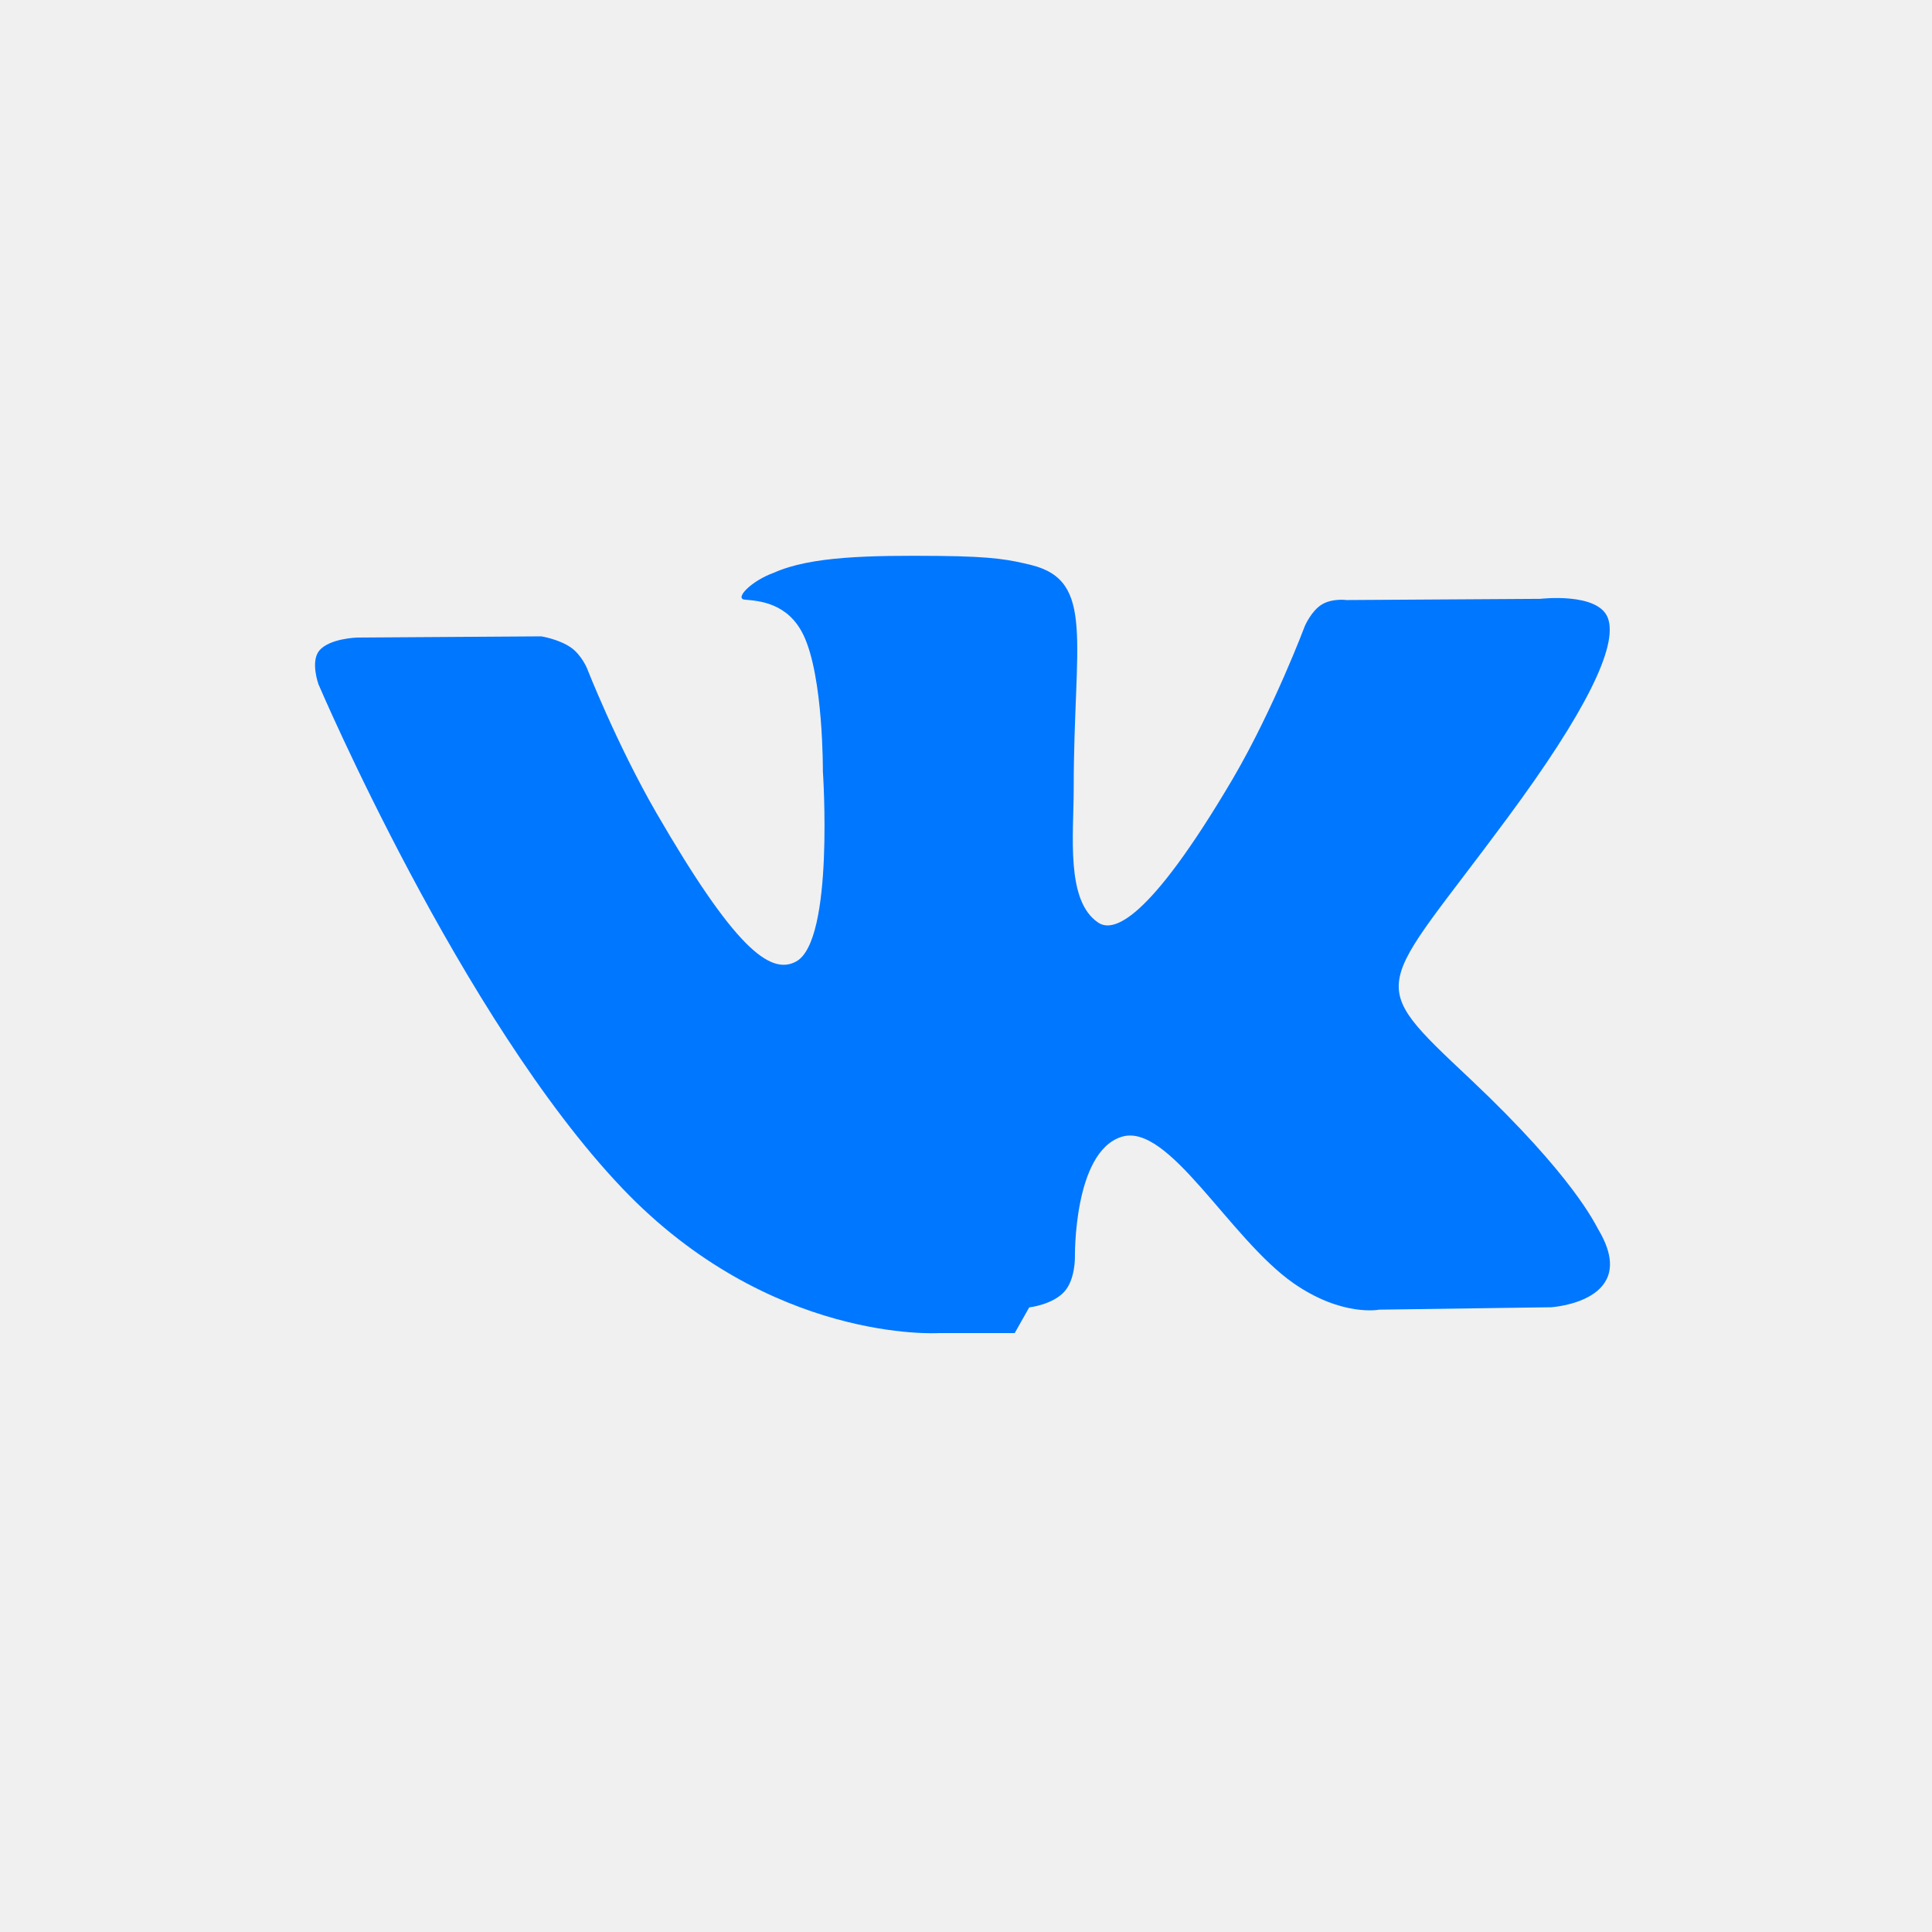
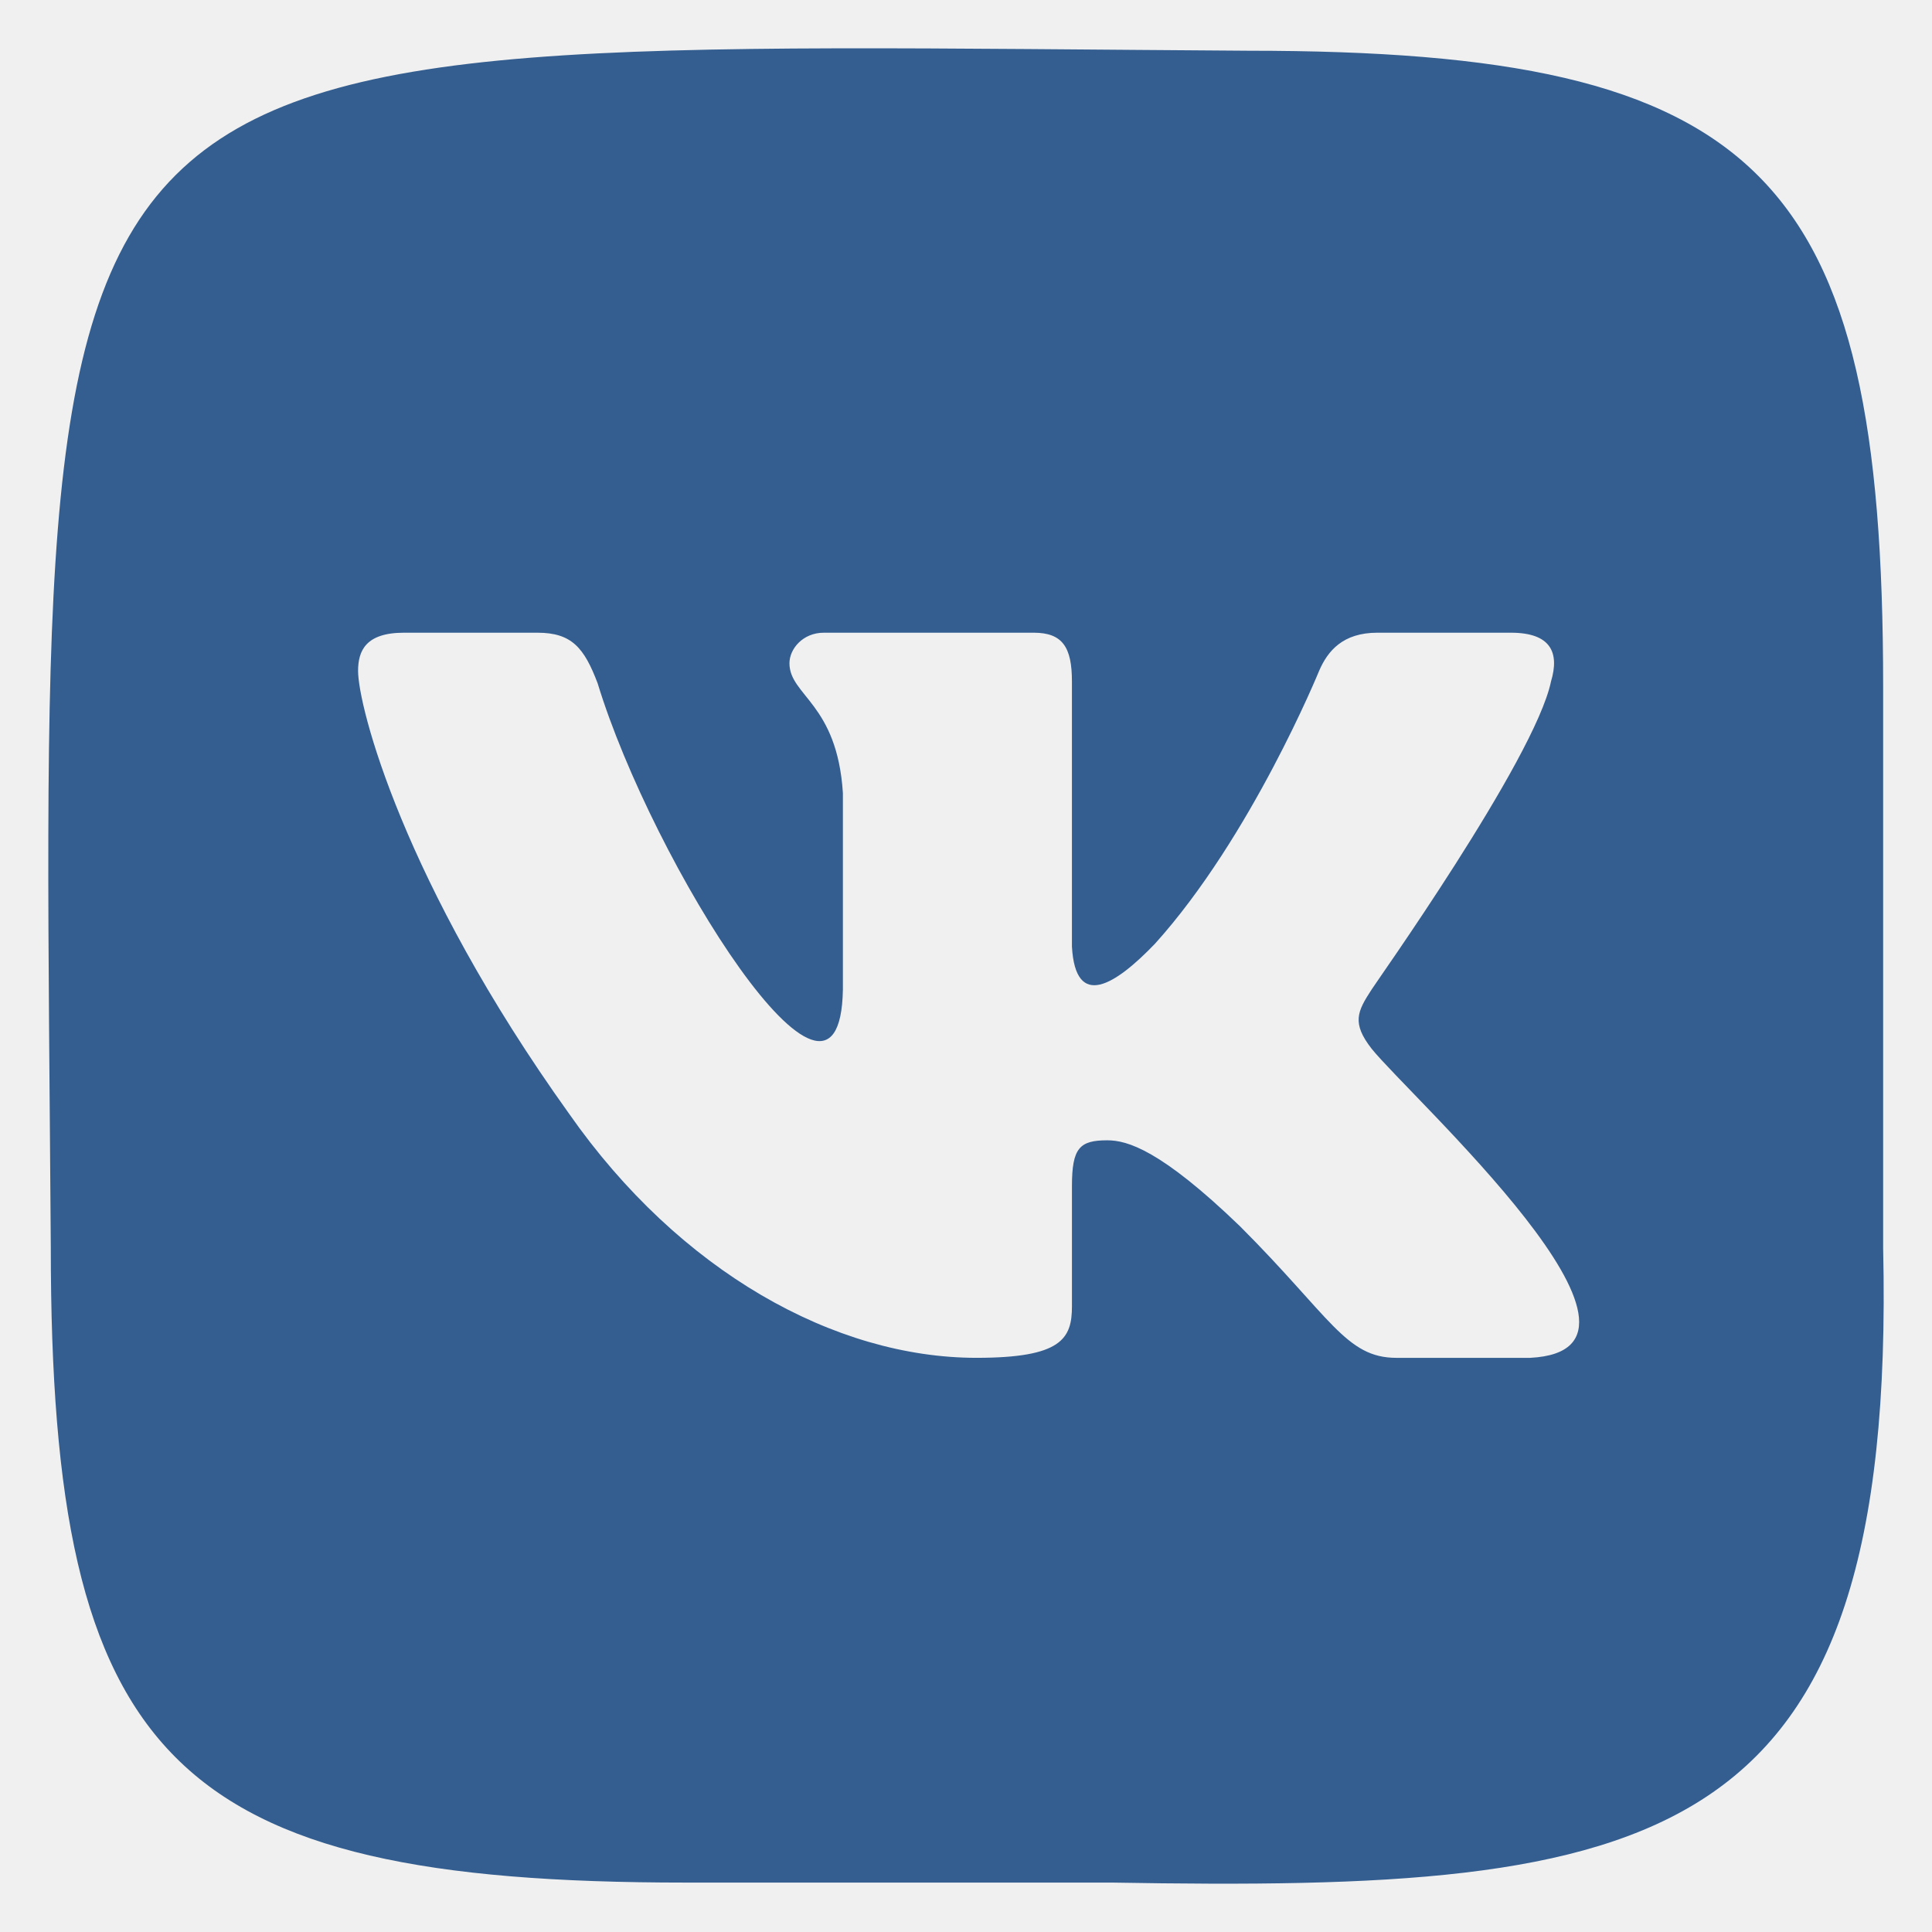
- <svg xmlns="http://www.w3.org/2000/svg" viewBox="0 0 24 24" role="img" aria-label="VK">
-   <path fill="#0077FF" d="M12.785 16.241s.288-.032.436-.195c.136-.148.132-.427.132-.427s-.02-1.304.576-1.496c.586-.19 1.341 1.26 2.14 1.818.605.42 1.064.328 1.064.328l2.137-.03s1.117-.07.587-.962c-.043-.073-.308-.66-1.588-1.868-1.34-1.262-1.16-1.058.453-3.243.983-1.328 1.376-2.14 1.253-2.485-.117-.328-.84-.242-.84-.242l-2.406.015s-.178-.025-.31.056c-.13.08-.21.267-.21.267s-.383 1.02-.89 1.889c-1.07 1.818-1.499 1.913-1.675 1.796-.408-.27-.306-1.09-.306-1.67 0-1.818.27-2.575-.527-2.773-.264-.064-.459-.106-1.137-.113-.867-.008-1.602.003-2.059.208-.281.1-.496.323-.363.335.164.015.534.032.73.442.248.52.24 1.69.24 1.69s.144 2.103-.332 2.363c-.326.178-.774-.185-1.737-1.847-.493-.854-.863-1.8-.863-1.8s-.07-.164-.196-.252c-.154-.107-.371-.14-.371-.14l-2.287.015s-.344.01-.47.162c-.112.137-.01.418-.01.418s1.774 4.16 3.773 6.26c1.838 1.93 3.93 1.8 3.93 1.8h.946z" />
+ <svg xmlns="http://www.w3.org/2000/svg" width="800px" height="800px" viewBox="0 0 100 100" version="1.1" xml:space="preserve">
+   <style type="text/css">
+ 	.st0{fill:#FFFFFF;}
+ 	.st1{fill:#F5BB41;}
+ 	.st2{fill:#2167D1;}
+ 	.st3{fill:#3D84F3;}
+ 	.st4{fill:#4CA853;}
+ 	.st5{fill:#398039;}
+ 	.st6{fill:#D74F3F;}
+ 	.st7{fill:#D43C89;}
+ 	.st8{fill:#B2005F;}
+ 	.st9{fill:none;stroke:#000000;stroke-width:3;stroke-linecap:round;stroke-linejoin:round;stroke-miterlimit:10;}
+ 	
+ 		.st10{fill-rule:evenodd;clip-rule:evenodd;fill:none;stroke:#000000;stroke-width:3;stroke-linecap:round;stroke-linejoin:round;stroke-miterlimit:10;}
+ 	
+ 		.st11{fill-rule:evenodd;clip-rule:evenodd;fill:none;stroke:#040404;stroke-width:3;stroke-linecap:round;stroke-linejoin:round;stroke-miterlimit:10;}
+ 	.st12{fill-rule:evenodd;clip-rule:evenodd;}
+ 	.st13{fill-rule:evenodd;clip-rule:evenodd;fill:#040404;}
+ 	.st14{fill:url(#SVGID_1_);}
+ 	.st15{fill:url(#SVGID_2_);}
+ 	.st16{fill:url(#SVGID_3_);}
+ 	.st17{fill:url(#SVGID_4_);}
+ 	.st18{fill:url(#SVGID_5_);}
+ 	.st19{fill:url(#SVGID_6_);}
+ 	.st20{fill:url(#SVGID_7_);}
+ 	.st21{fill:url(#SVGID_8_);}
+ 	.st22{fill:url(#SVGID_9_);}
+ 	.st23{fill:url(#SVGID_10_);}
+ 	.st24{fill:url(#SVGID_11_);}
+ 	.st25{fill:url(#SVGID_12_);}
+ 	.st26{fill:url(#SVGID_13_);}
+ 	.st27{fill:url(#SVGID_14_);}
+ 	.st28{fill:url(#SVGID_15_);}
+ 	.st29{fill:url(#SVGID_16_);}
+ 	.st30{fill:url(#SVGID_17_);}
+ 	.st31{fill:url(#SVGID_18_);}
+ 	.st32{fill:url(#SVGID_19_);}
+ 	.st33{fill:url(#SVGID_20_);}
+ 	.st34{fill:url(#SVGID_21_);}
+ 	.st35{fill:url(#SVGID_22_);}
+ 	.st36{fill:url(#SVGID_23_);}
+ 	.st37{fill:url(#SVGID_24_);}
+ 	.st38{fill:url(#SVGID_25_);}
+ 	.st39{fill:url(#SVGID_26_);}
+ 	.st40{fill:url(#SVGID_27_);}
+ 	.st41{fill:url(#SVGID_28_);}
+ 	.st42{fill:url(#SVGID_29_);}
+ 	.st43{fill:url(#SVGID_30_);}
+ 	.st44{fill:url(#SVGID_31_);}
+ 	.st45{fill:url(#SVGID_32_);}
+ 	.st46{fill:url(#SVGID_33_);}
+ 	.st47{fill:url(#SVGID_34_);}
+ 	.st48{fill:url(#SVGID_35_);}
+ 	.st49{fill:url(#SVGID_36_);}
+ 	.st50{fill:url(#SVGID_37_);}
+ 	.st51{fill:url(#SVGID_38_);}
+ 	.st52{fill:url(#SVGID_39_);}
+ 	.st53{fill:url(#SVGID_40_);}
+ 	.st54{fill:url(#SVGID_41_);}
+ 	.st55{fill:url(#SVGID_42_);}
+ 	.st56{fill:url(#SVGID_43_);}
+ 	.st57{fill:url(#SVGID_44_);}
+ 	.st58{fill:url(#SVGID_45_);}
+ 	.st59{fill:#040404;}
+ 	.st60{fill:url(#SVGID_46_);}
+ 	.st61{fill:url(#SVGID_47_);}
+ 	.st62{fill:url(#SVGID_48_);}
+ 	.st63{fill:url(#SVGID_49_);}
+ 	.st64{fill:url(#SVGID_50_);}
+ 	.st65{fill:url(#SVGID_51_);}
+ 	.st66{fill:url(#SVGID_52_);}
+ 	.st67{fill:url(#SVGID_53_);}
+ 	.st68{fill:url(#SVGID_54_);}
+ 	.st69{fill:url(#SVGID_55_);}
+ 	.st70{fill:url(#SVGID_56_);}
+ 	.st71{fill:url(#SVGID_57_);}
+ 	.st72{fill:url(#SVGID_58_);}
+ 	.st73{fill:url(#SVGID_59_);}
+ 	.st74{fill:url(#SVGID_60_);}
+ 	.st75{fill:url(#SVGID_61_);}
+ 	.st76{fill:url(#SVGID_62_);}
+ 	.st77{fill:none;stroke:#000000;stroke-width:3;stroke-miterlimit:10;}
+ 	.st78{fill:none;stroke:#FFFFFF;stroke-miterlimit:10;}
+ 	.st79{fill:#4BC9FF;}
+ 	.st80{fill:#5500DD;}
+ 	.st81{fill:#FF3A00;}
+ 	.st82{fill:#E6162D;}
+ 	.st83{fill:#F1F1F1;}
+ 	.st84{fill:#FF9933;}
+ 	.st85{fill:#B92B27;}
+ 	.st86{fill:#00ACED;}
+ 	.st87{fill:#BD2125;}
+ 	.st88{fill:#1877F2;}
+ 	.st89{fill:#6665D2;}
+ 	.st90{fill:#CE3056;}
+ 	.st91{fill:#5BB381;}
+ 	.st92{fill:#61C3EC;}
+ 	.st93{fill:#E4B34B;}
+ 	.st94{fill:#181EF2;}
+ 	.st95{fill:#FF0000;}
+ 	.st96{fill:#FE466C;}
+ 	.st97{fill:#FA4778;}
+ 	.st98{fill:#FF7700;}
+ 	.st99{fill-rule:evenodd;clip-rule:evenodd;fill:#1F6BF6;}
+ 	.st100{fill:#520094;}
+ 	.st101{fill:#4477E8;}
+ 	.st102{fill:#3D1D1C;}
+ 	.st103{fill:#FFE812;}
+ 	.st104{fill:#344356;}
+ 	.st105{fill:#00CC76;}
+ 	.st106{fill-rule:evenodd;clip-rule:evenodd;fill:#345E90;}
+ 	.st107{fill:#1F65D8;}
+ 	.st108{fill:#EB3587;}
+ 	.st109{fill-rule:evenodd;clip-rule:evenodd;fill:#603A88;}
+ 	.st110{fill:#E3CE99;}
+ 	.st111{fill:#783AF9;}
+ 	.st112{fill:#FF515E;}
+ 	.st113{fill:#FF4906;}
+ 	.st114{fill:#503227;}
+ 	.st115{fill:#4C7BD9;}
+ 	.st116{fill:#69C9D0;}
+ 	.st117{fill:#1B92D1;}
+ 	.st118{fill:#EB4F4A;}
+ 	.st119{fill:#513728;}
+ 	.st120{fill:#FF6600;}
+ 	.st121{fill-rule:evenodd;clip-rule:evenodd;fill:#B61438;}
+ 	.st122{fill:#FFFC00;}
+ 	.st123{fill:#141414;}
+ 	.st124{fill:#94D137;}
+ 	.st125{fill-rule:evenodd;clip-rule:evenodd;fill:#F1F1F1;}
+ 	.st126{fill-rule:evenodd;clip-rule:evenodd;fill:#66E066;}
+ 	.st127{fill:#2D8CFF;}
+ 	.st128{fill:#F1A300;}
+ 	.st129{fill:#4BA2F2;}
+ 	.st130{fill:#1A5099;}
+ 	.st131{fill:#EE6060;}
+ 	.st132{fill-rule:evenodd;clip-rule:evenodd;fill:#F48120;}
+ 	.st133{fill:#222222;}
+ 	.st134{fill:url(#SVGID_63_);}
+ 	.st135{fill:#0077B5;}
+ 	.st136{fill:#FFCC00;}
+ 	.st137{fill:#EB3352;}
+ 	.st138{fill:#F9D265;}
+ 	.st139{fill:#F5B955;}
+ 	.st140{fill:#DD2A7B;}
+ 	.st141{fill:#66E066;}
+ 	.st142{fill:#EB4E00;}
+ 	.st143{fill:#FFC794;}
+ 	.st144{fill:#B5332A;}
+ 	.st145{fill:#4E85EB;}
+ 	.st146{fill:#58A45C;}
+ 	.st147{fill:#F2BC42;}
+ 	.st148{fill:#D85040;}
+ 	.st149{fill:#464EB8;}
+ 	.st150{fill:#7B83EB;}
+ </style>
+   <g id="Layer_1" />
+   <g id="Layer_2">
+     <g>
+       <g>
+         <path class="st106" d="M97.471,64.602c0,0,0-29.087,0-29.087c0-26.568-6.273-32.889-32.849-32.889     C-0.368,2.209,2.193-0.434,2.629,64.553c0,26.568,6.273,32.889,32.849,32.889h22.059C85.773,97.929,98.181,95.988,97.471,64.602z      M79.195,70.282h-6.916c-2.618,0-3.408-2.124-8.101-6.815c-4.1-3.951-5.829-4.445-6.866-4.445c-1.433,0-1.828,0.395-1.828,2.37     v6.222c0,1.679-0.543,2.667-4.94,2.667c-7.311,0-15.362-4.445-21.093-12.642c-8.595-12-10.917-21.087-10.917-22.914     c0-1.037,0.395-1.976,2.371-1.976h6.916c1.778,0,2.42,0.79,3.112,2.617c2.835,9.294,12.546,24.759,12.695,15.852     c0,0,0-10.173,0-10.173c-0.296-4.642-2.766-5.037-2.766-6.716c0-0.741,0.692-1.58,1.778-1.58h10.867     c1.482,0,1.976,0.741,1.976,2.518v13.729c0.188,3.292,2.236,1.997,4.298-0.148c4.989-5.531,8.496-14.124,8.496-14.124     c0.445-1.037,1.235-1.975,3.013-1.975h6.916c2.075,0,2.519,1.037,2.075,2.519c-0.84,4.049-9.287,15.901-9.287,15.951     c-0.741,1.136-1.037,1.729,0,3.062C72.985,56.762,87.493,69.864,79.195,70.282z" />
+       </g>
+     </g>
+   </g>
</svg>
